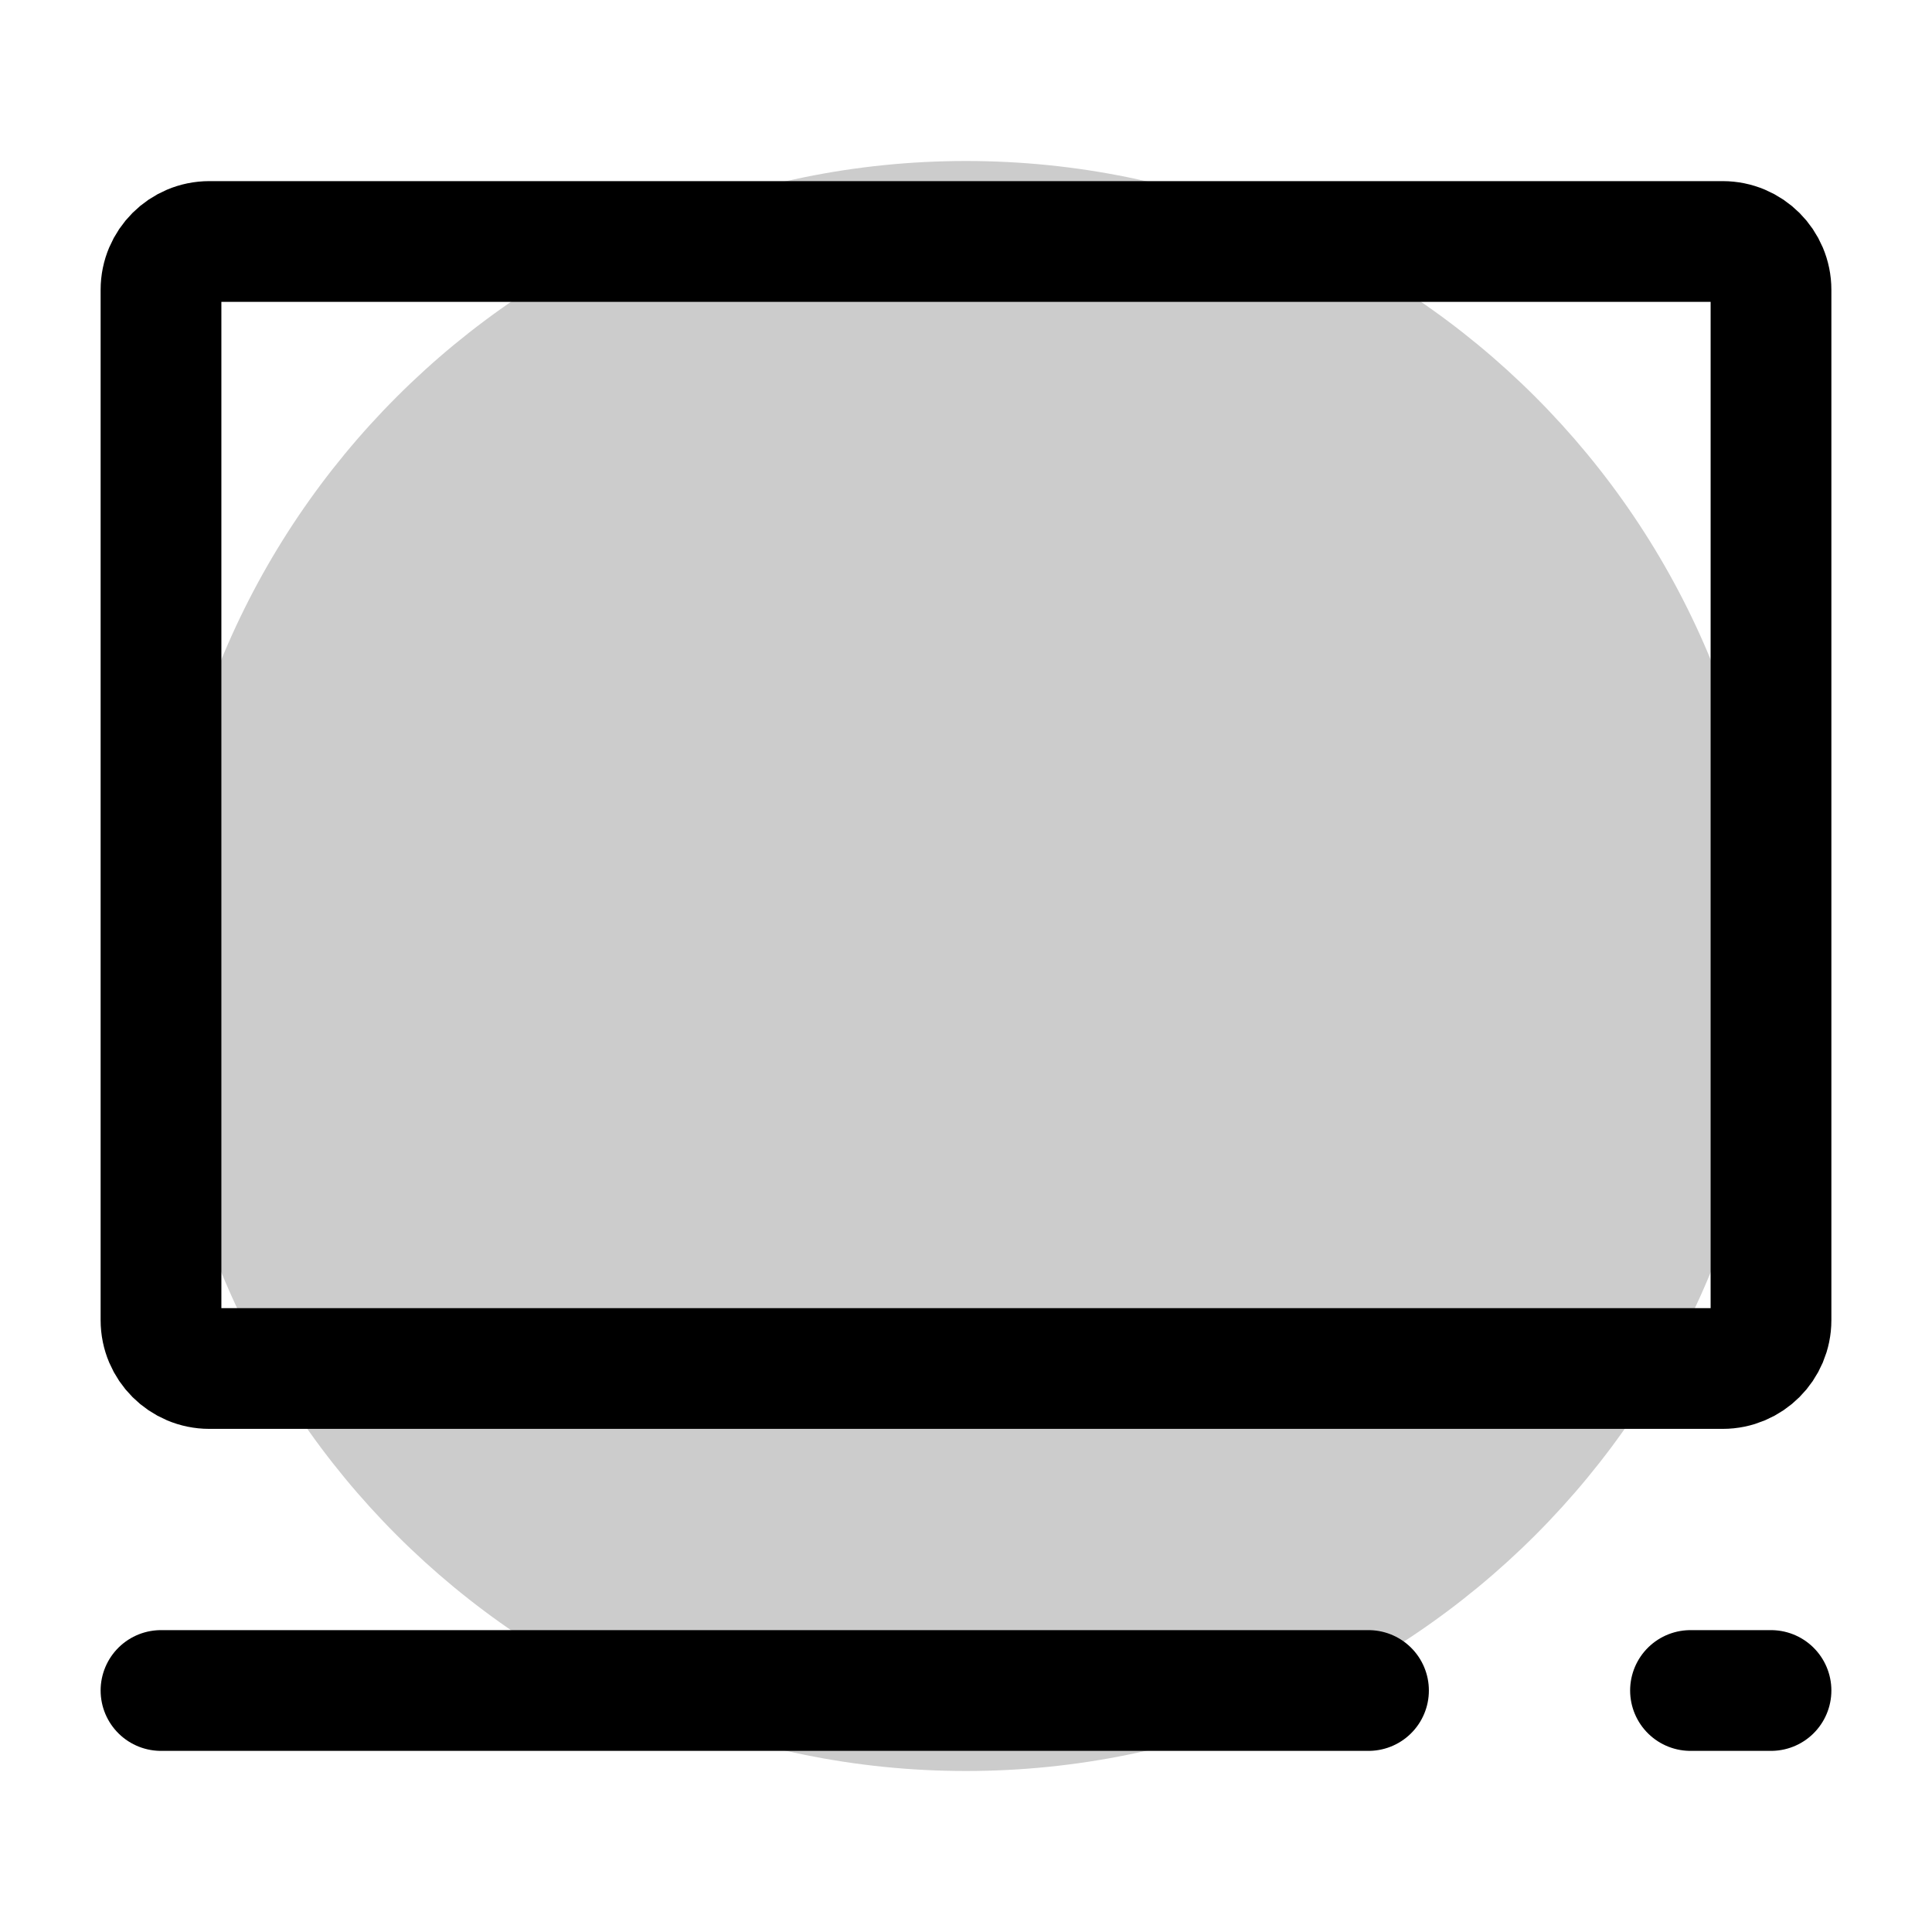
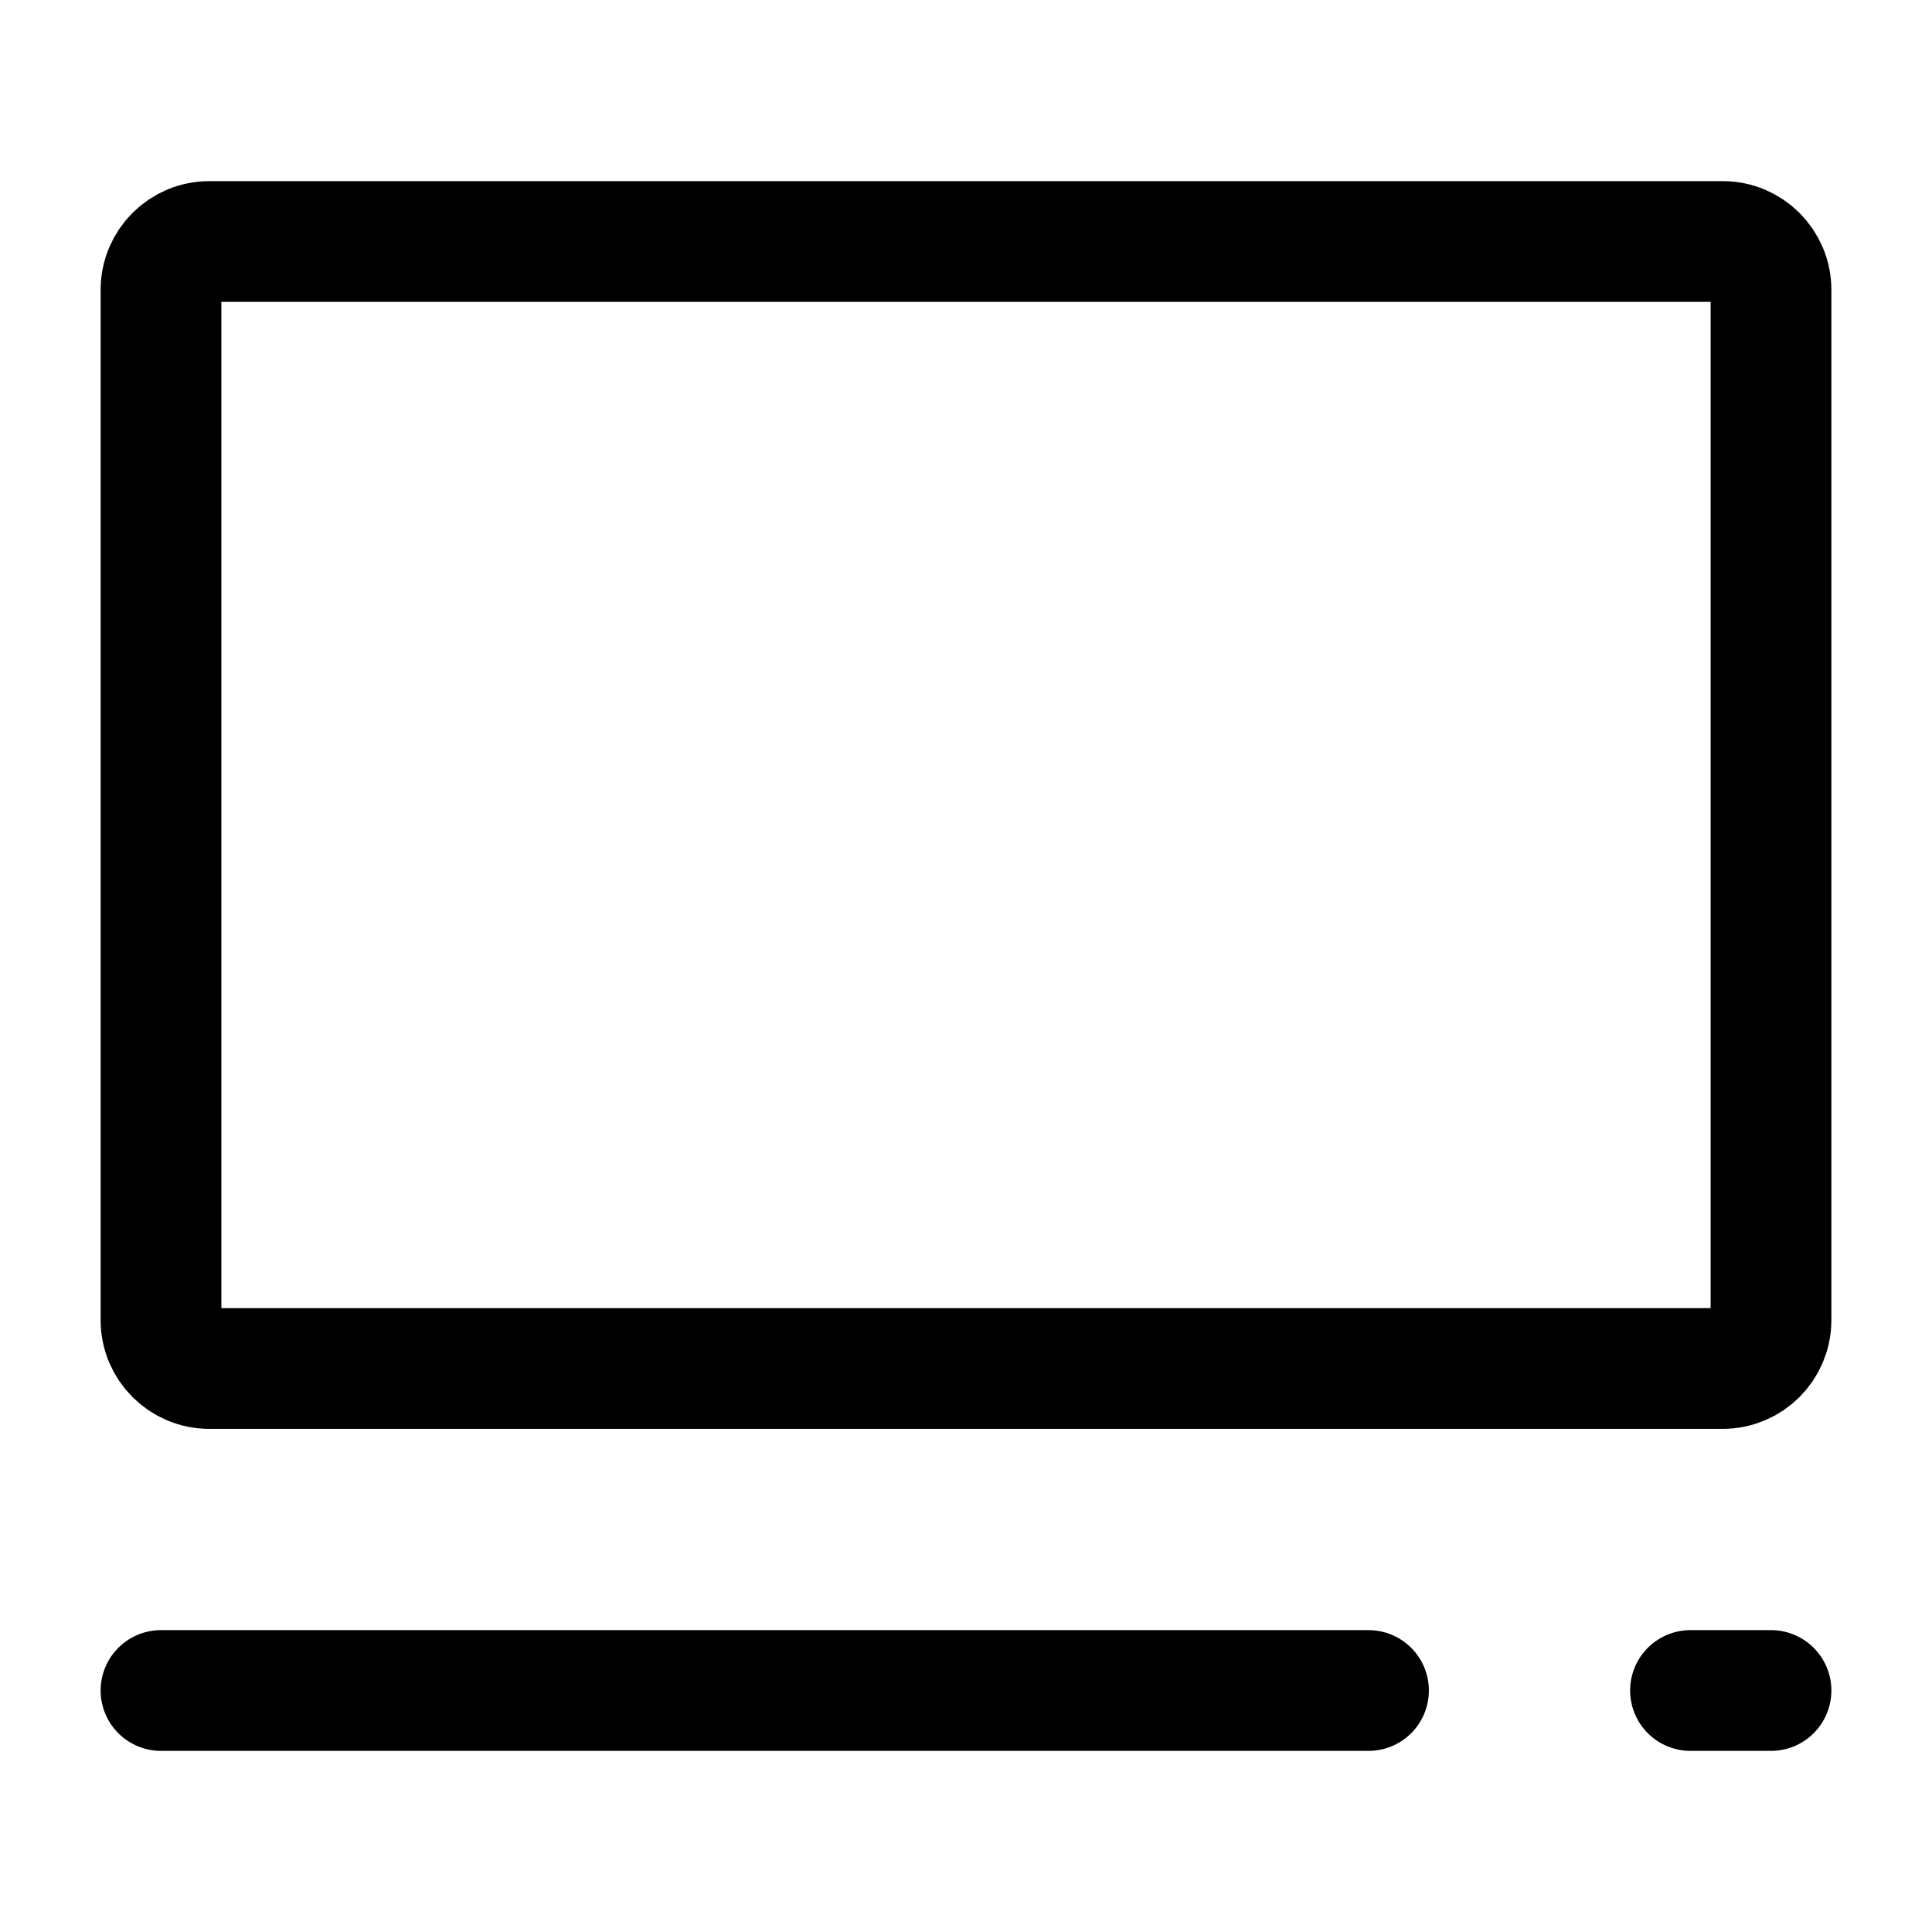
<svg xmlns="http://www.w3.org/2000/svg" width="24" height="24" stroke-width="1.5" viewBox="0 0 24 24" fill="none">
-   <circle cx="12" cy="12" r="10" fill="currentColor" opacity="0.2" />
  <path d="M2 21L17 21" stroke="currentColor" stroke-linecap="round" stroke-linejoin="round" />
  <path d="M21 21L22 21" stroke="currentColor" stroke-linecap="round" stroke-linejoin="round" />
  <path d="M2 16.4V3.6C2 3.269 2.269 3 2.6 3H21.4C21.731 3 22 3.269 22 3.6V16.4C22 16.731 21.731 17 21.4 17H2.6C2.269 17 2 16.731 2 16.4Z" stroke="currentColor" stroke-width="1.5" />
</svg>
